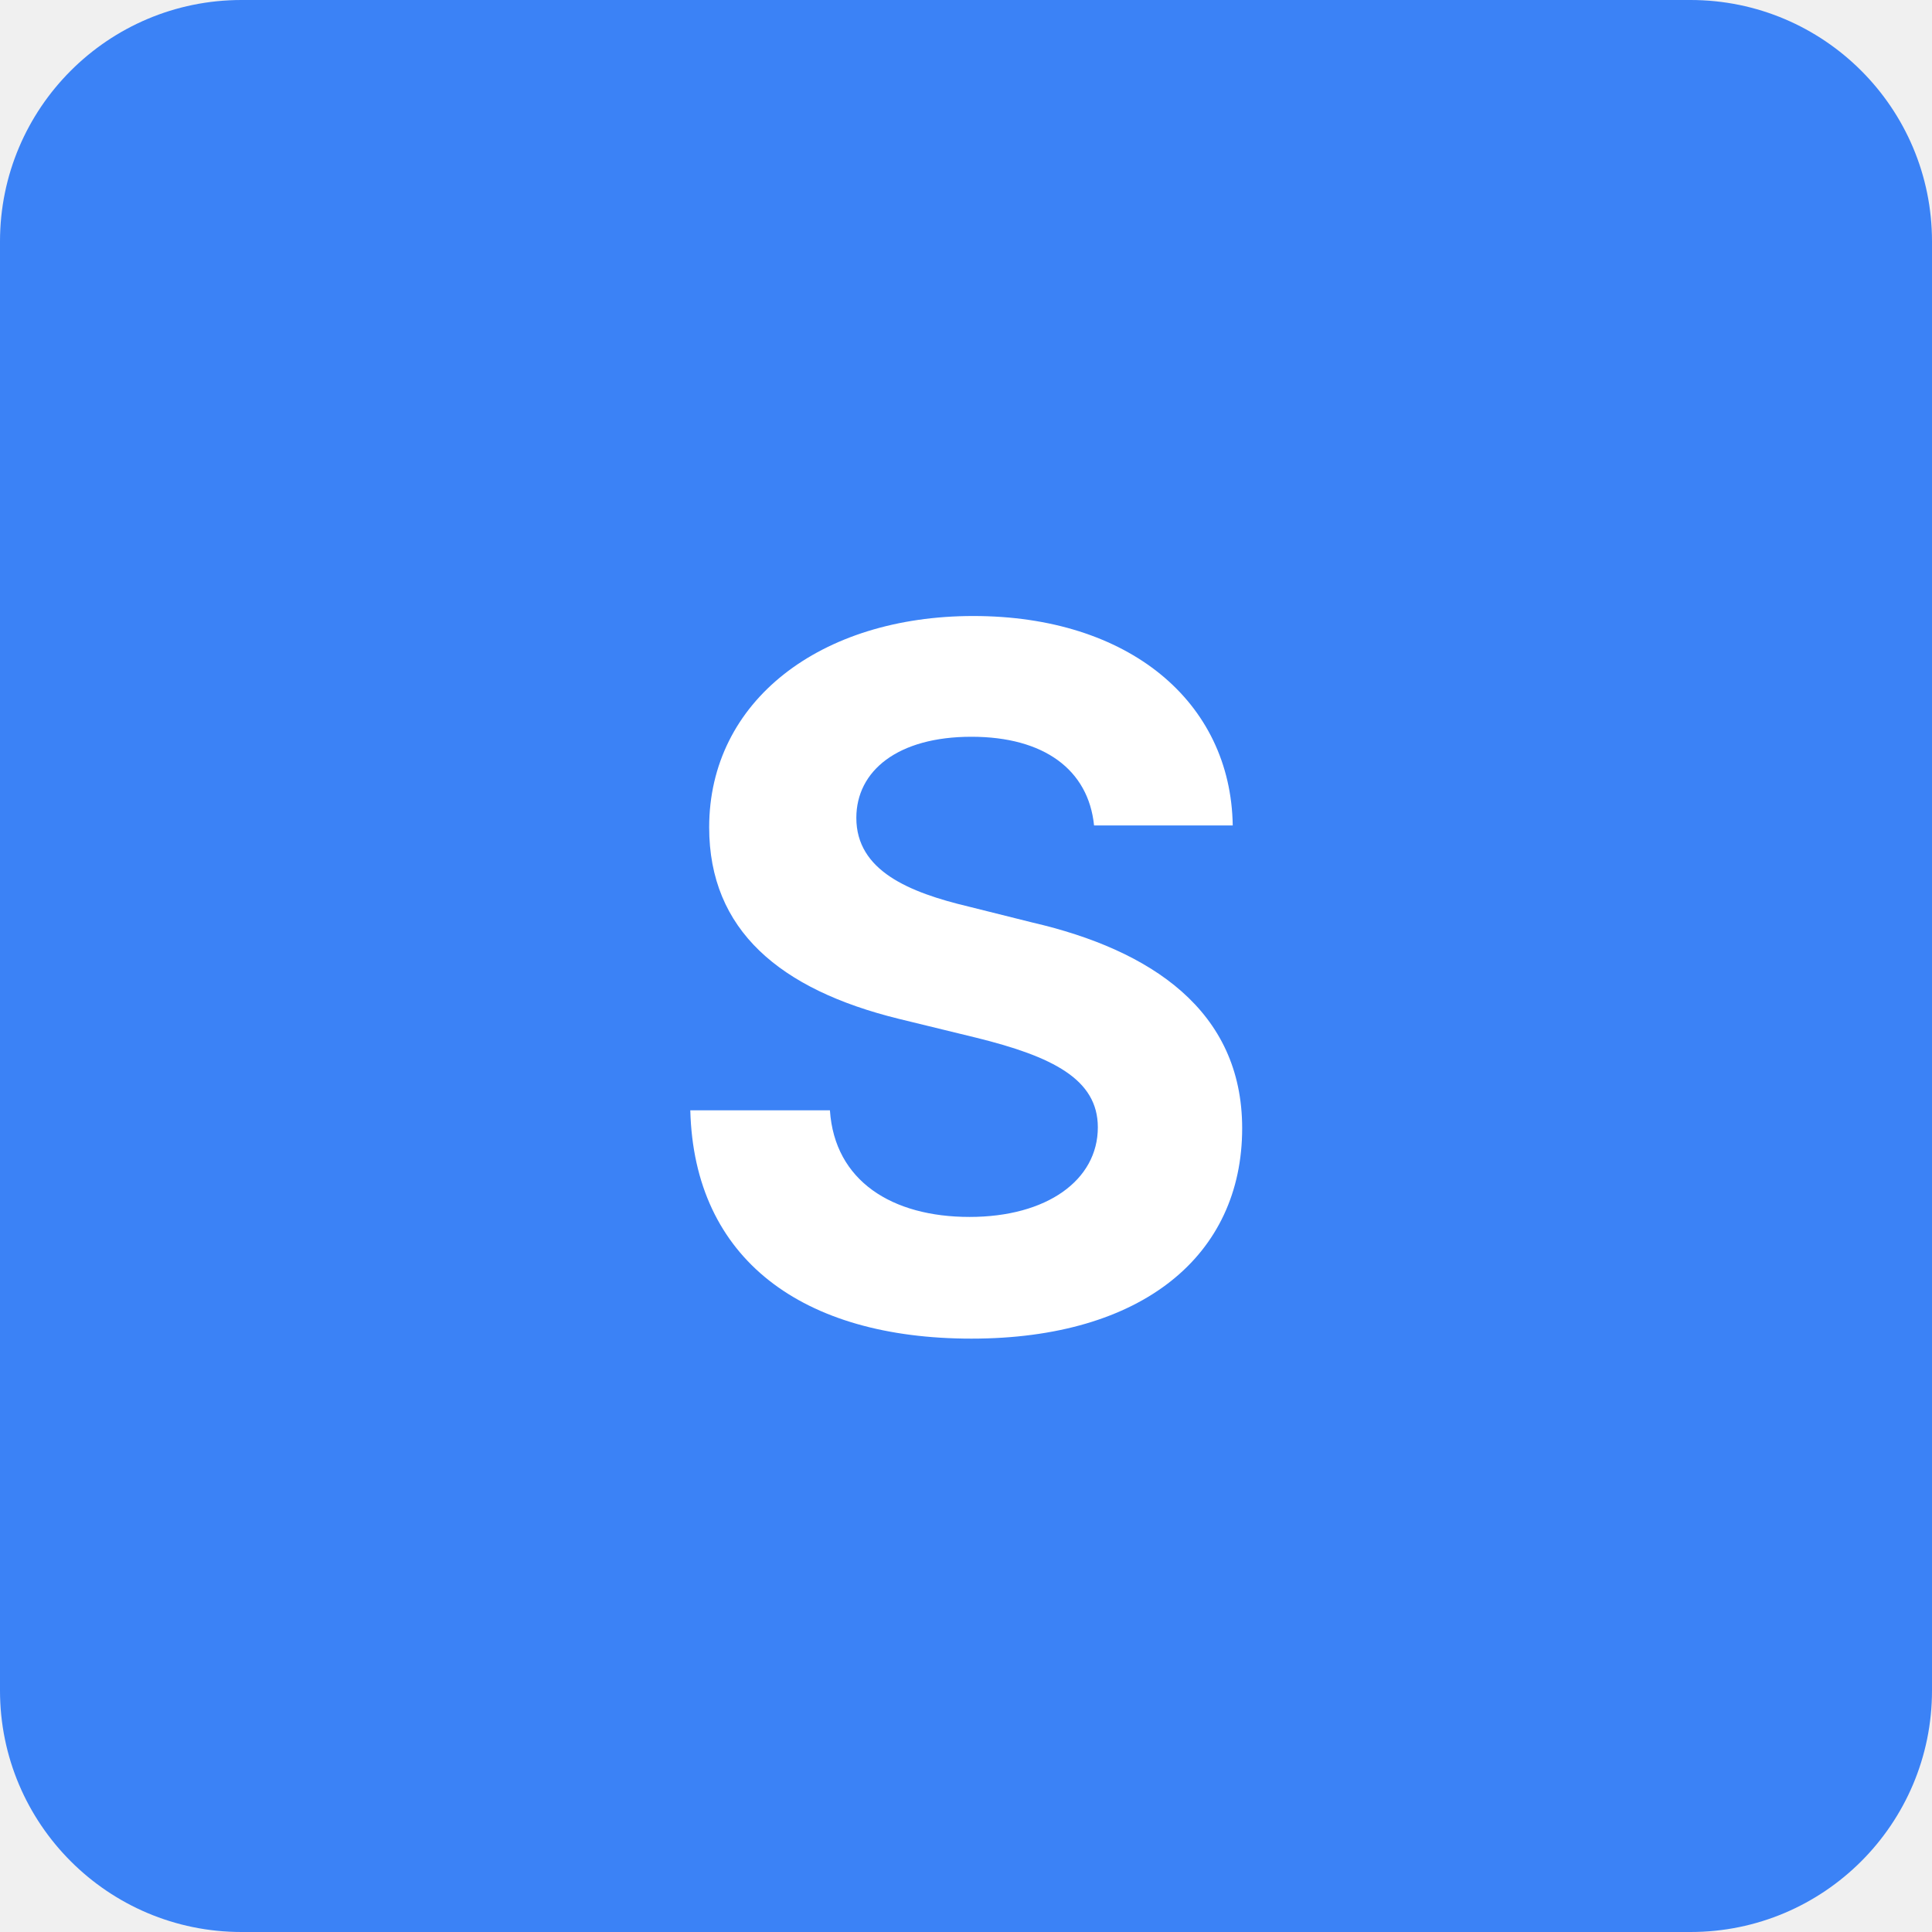
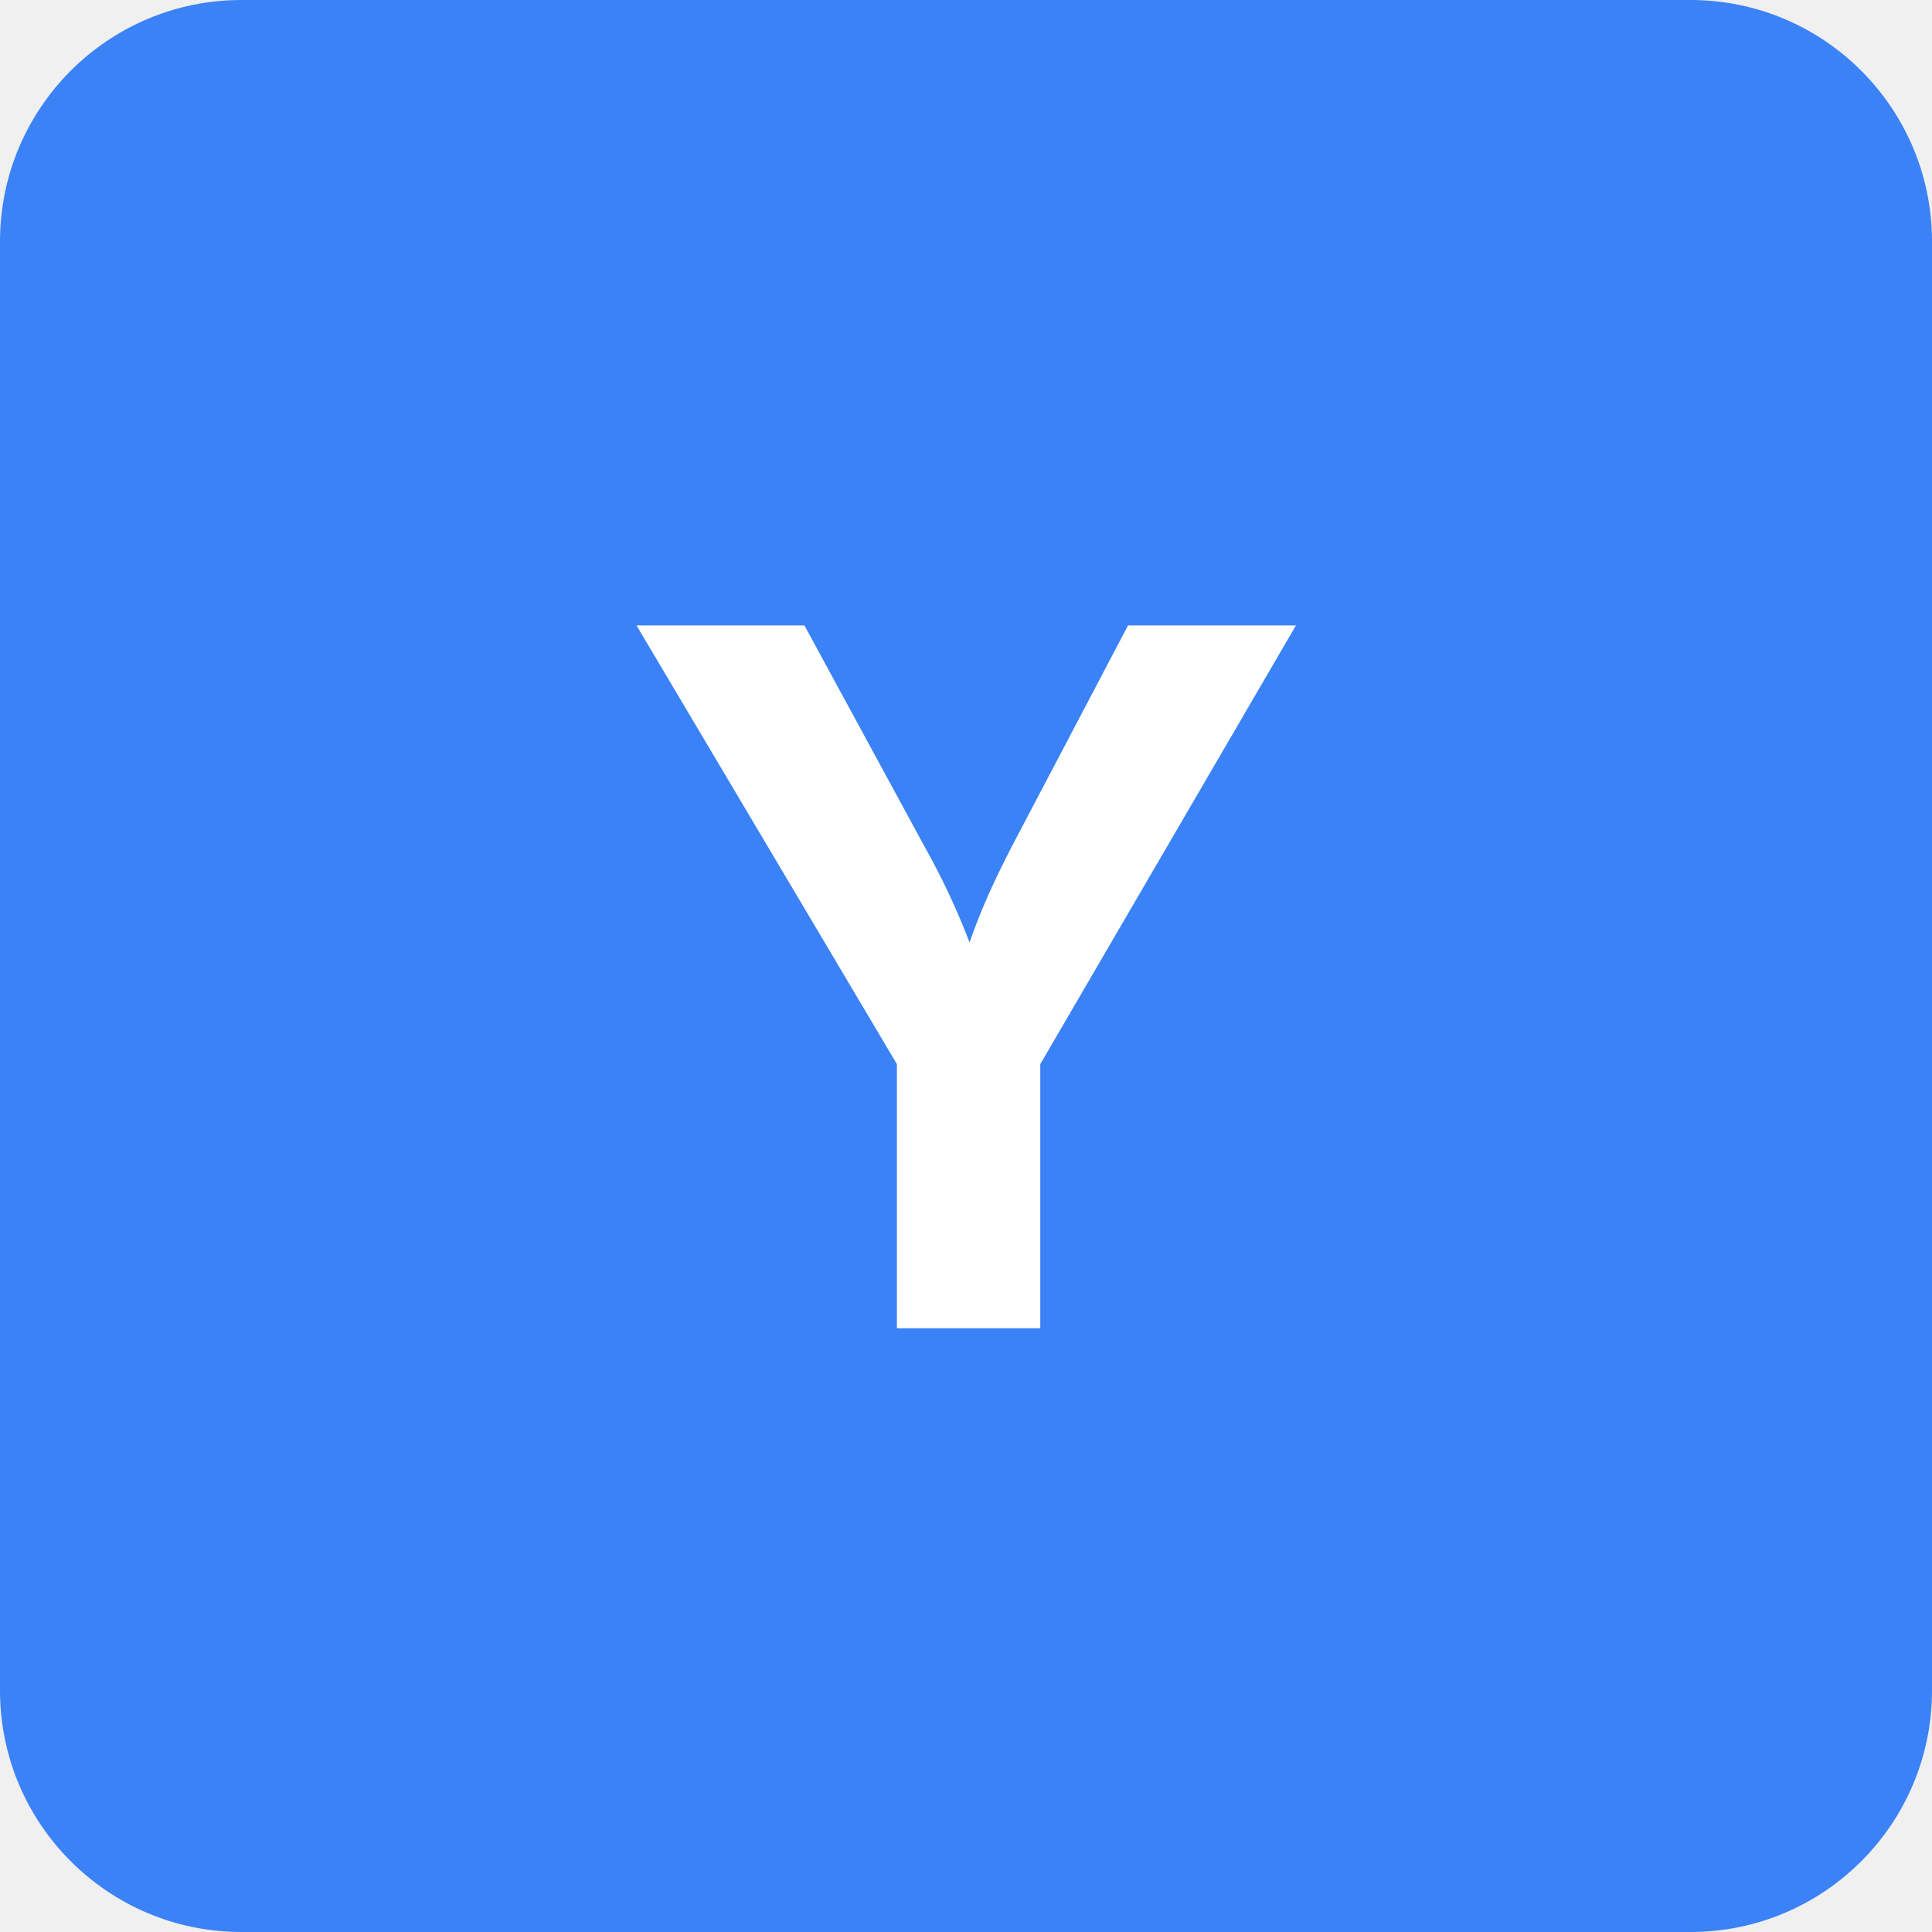
<svg xmlns="http://www.w3.org/2000/svg" width="32" height="32" viewBox="0 0 32 32">
  <rect width="32" height="32" fill="#3B82F6" rx="4" />
-   <text x="16" y="22" text-anchor="middle" fill="white" font-size="16" font-weight="bold" font-family="system-ui, -apple-system, sans-serif">S</text>
+   <text x="16" y="22" text-anchor="middle" fill="white" font-size="16" font-weight="bold" font-family="system-ui, -apple-system, sans-serif">Y</text>
</svg>
